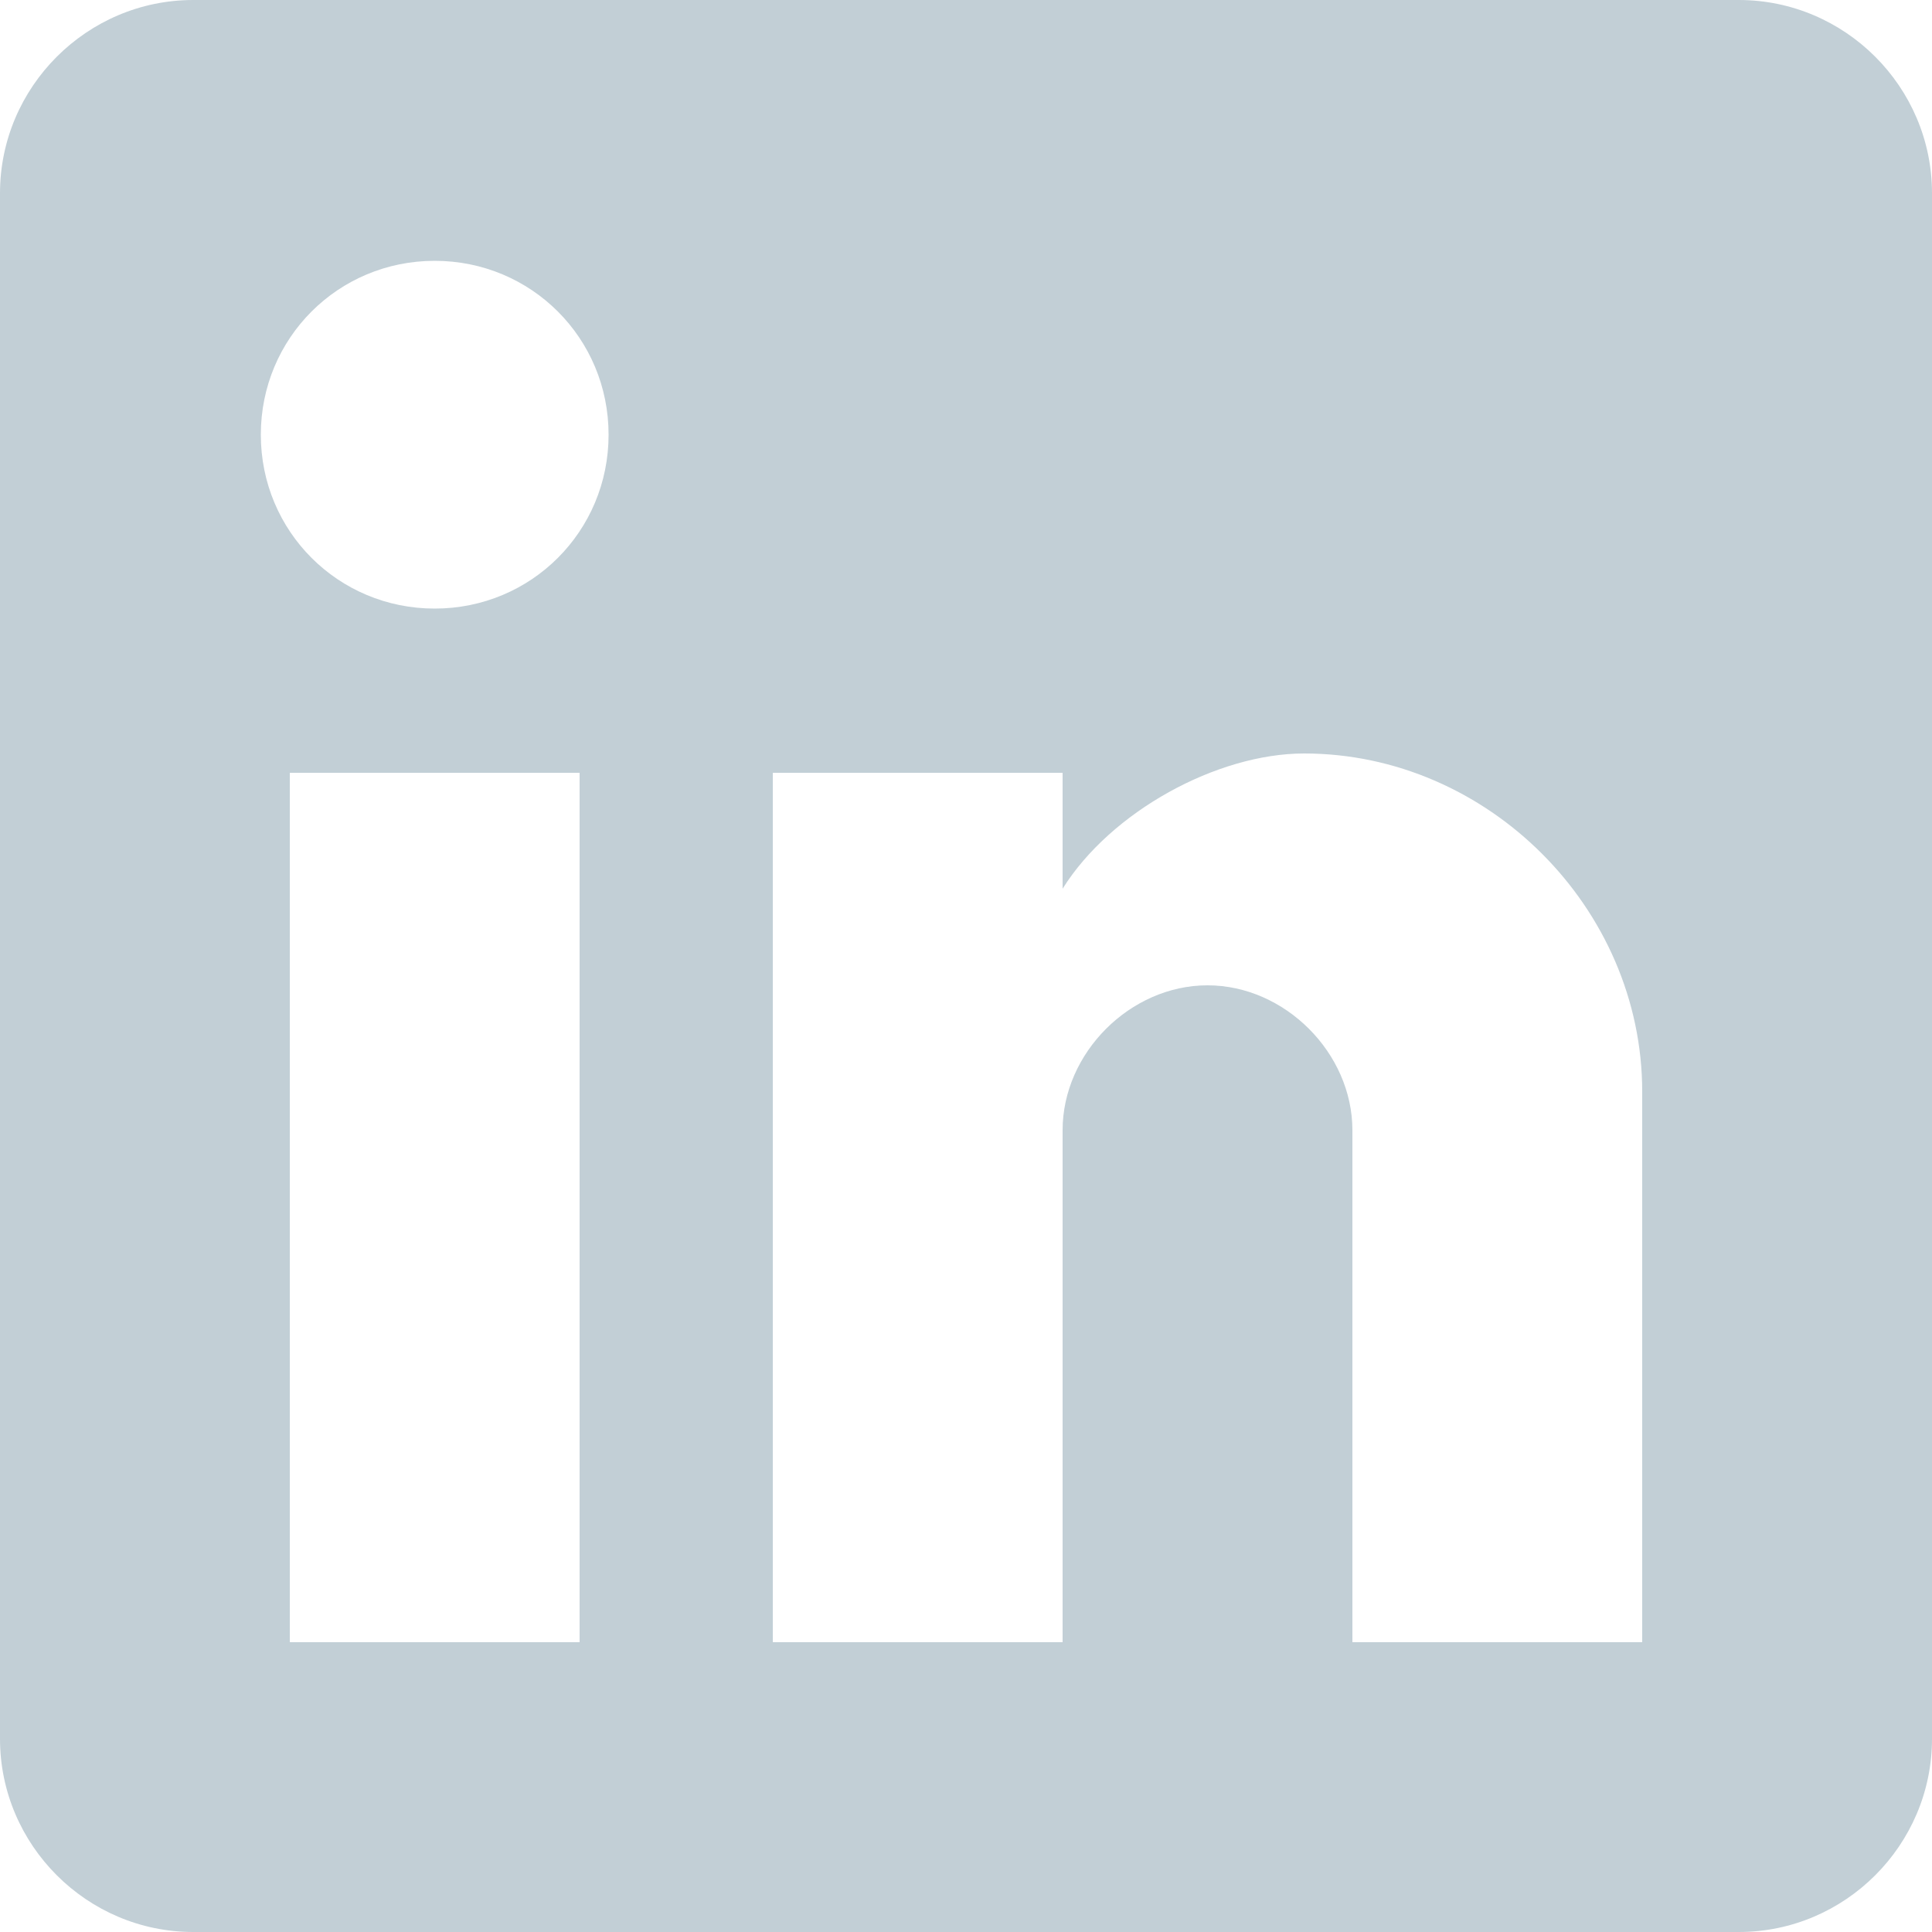
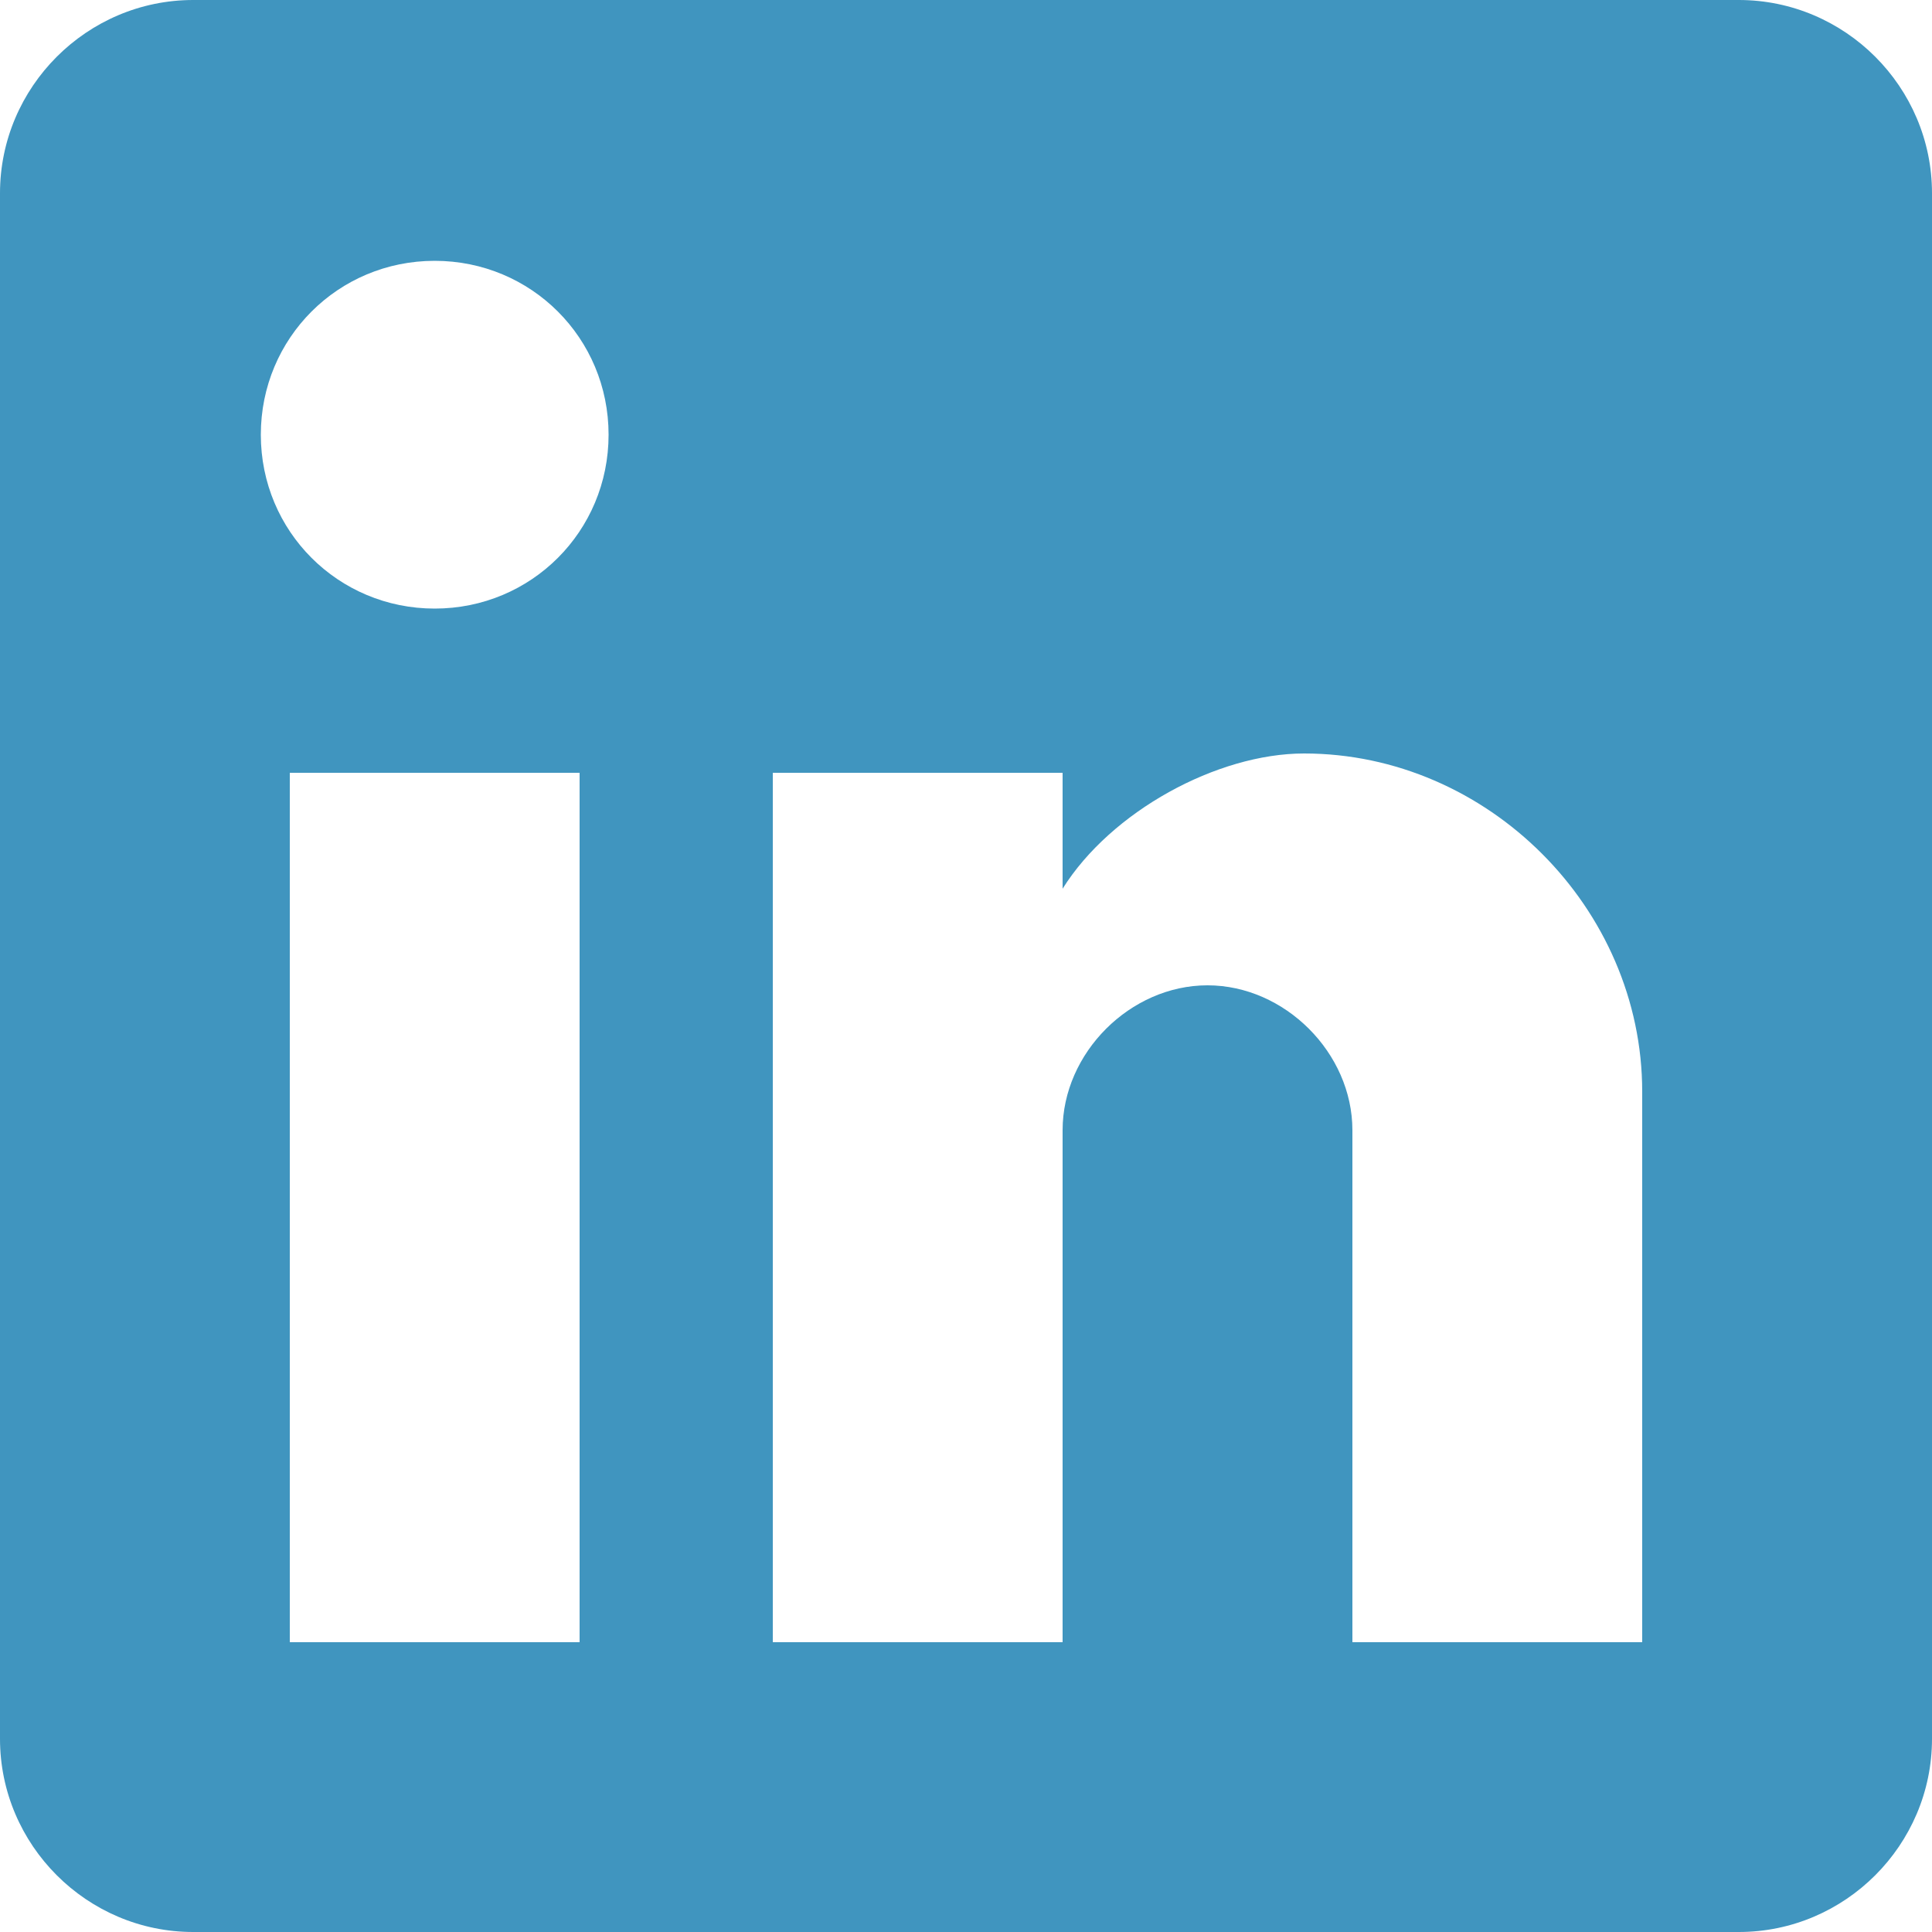
- <svg xmlns="http://www.w3.org/2000/svg" width="32" height="32" viewBox="0 0 510 510" fill="#c2cfd6">
+ <svg xmlns="http://www.w3.org/2000/svg" width="32" height="32" viewBox="0 0 510 510" fill="#4095bf">
  <path d="M459 0H51C22.95 0 0 22.95 0 51v408c0 28.05 22.95 51 51 51h408c28.05 0 51-22.95 51-51V51c0-28.05-22.95-51-51-51zM153 433.5H76.5V204H153v229.5zm-38.25-272.85c-25.5 0-45.9-20.4-45.9-45.9s20.4-45.9 45.9-45.9 45.9 20.4 45.9 45.9-20.4 45.9-45.9 45.9zM433.5 433.5H357V298.35c0-20.399-17.85-38.25-38.25-38.25s-38.25 17.851-38.25 38.25V433.5H204V204h76.5v30.6c12.75-20.4 40.8-35.7 63.75-35.7 48.45 0 89.25 40.8 89.25 89.25V433.5z" />
</svg>
